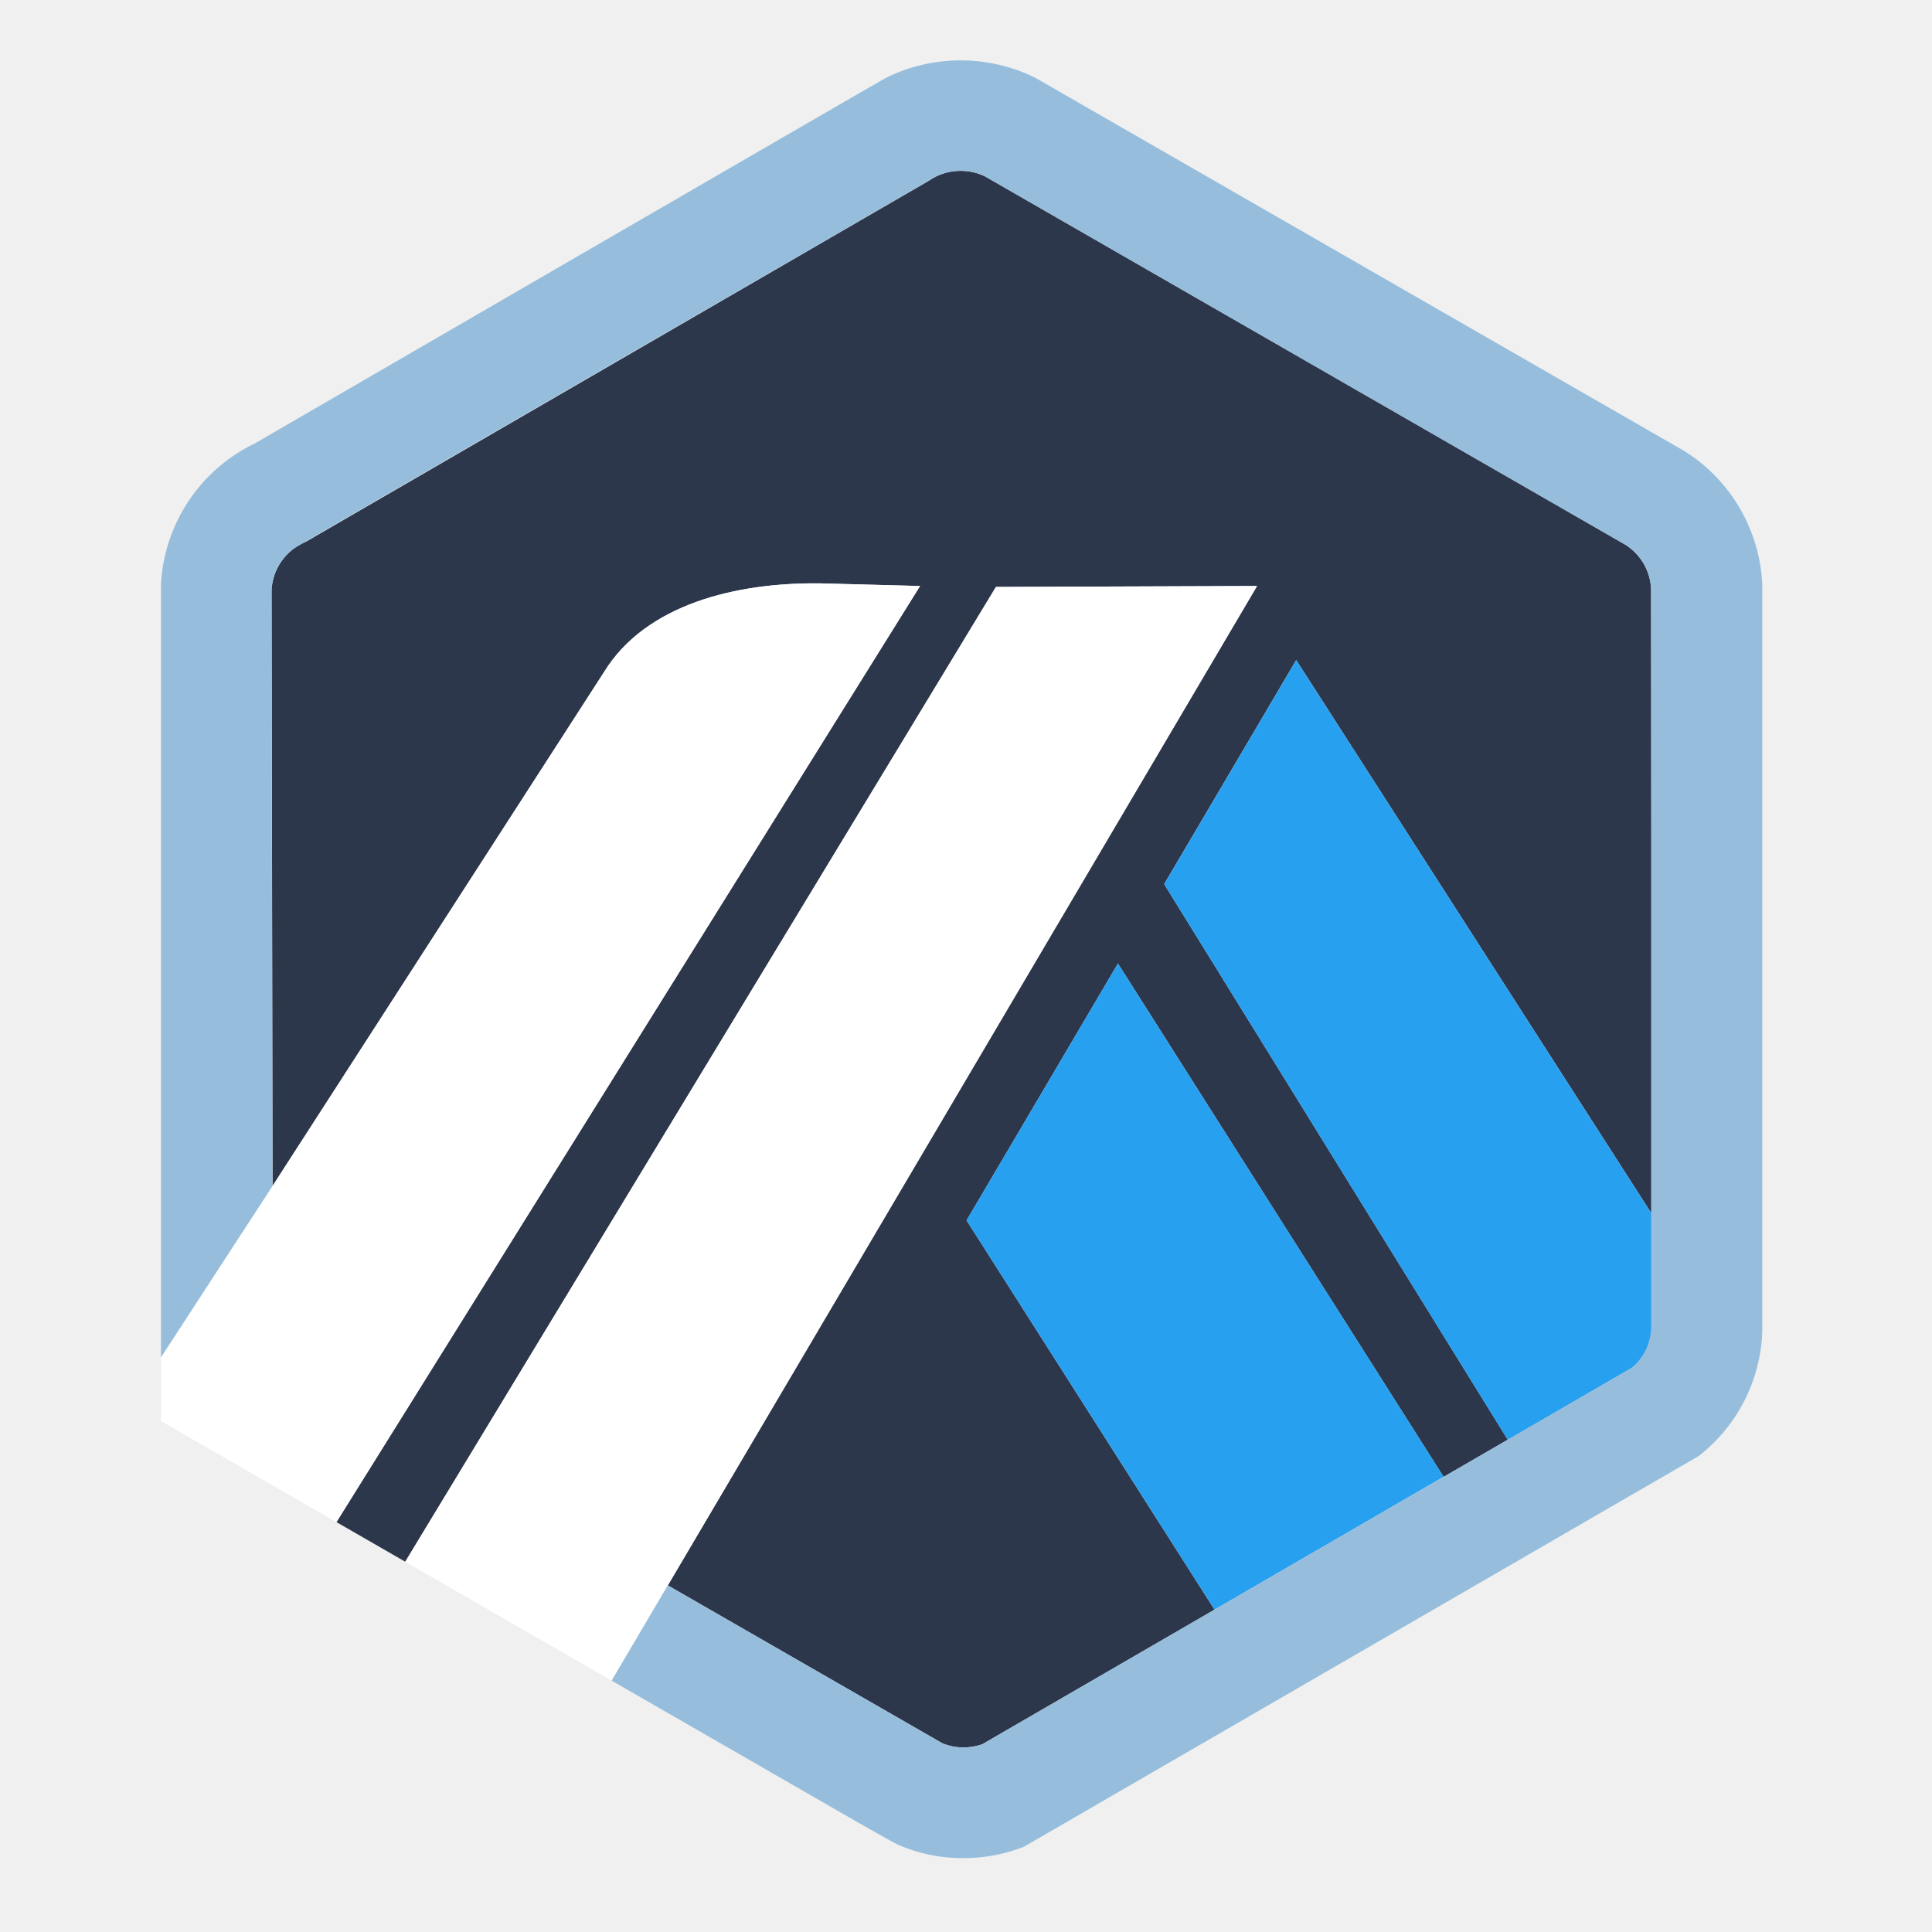
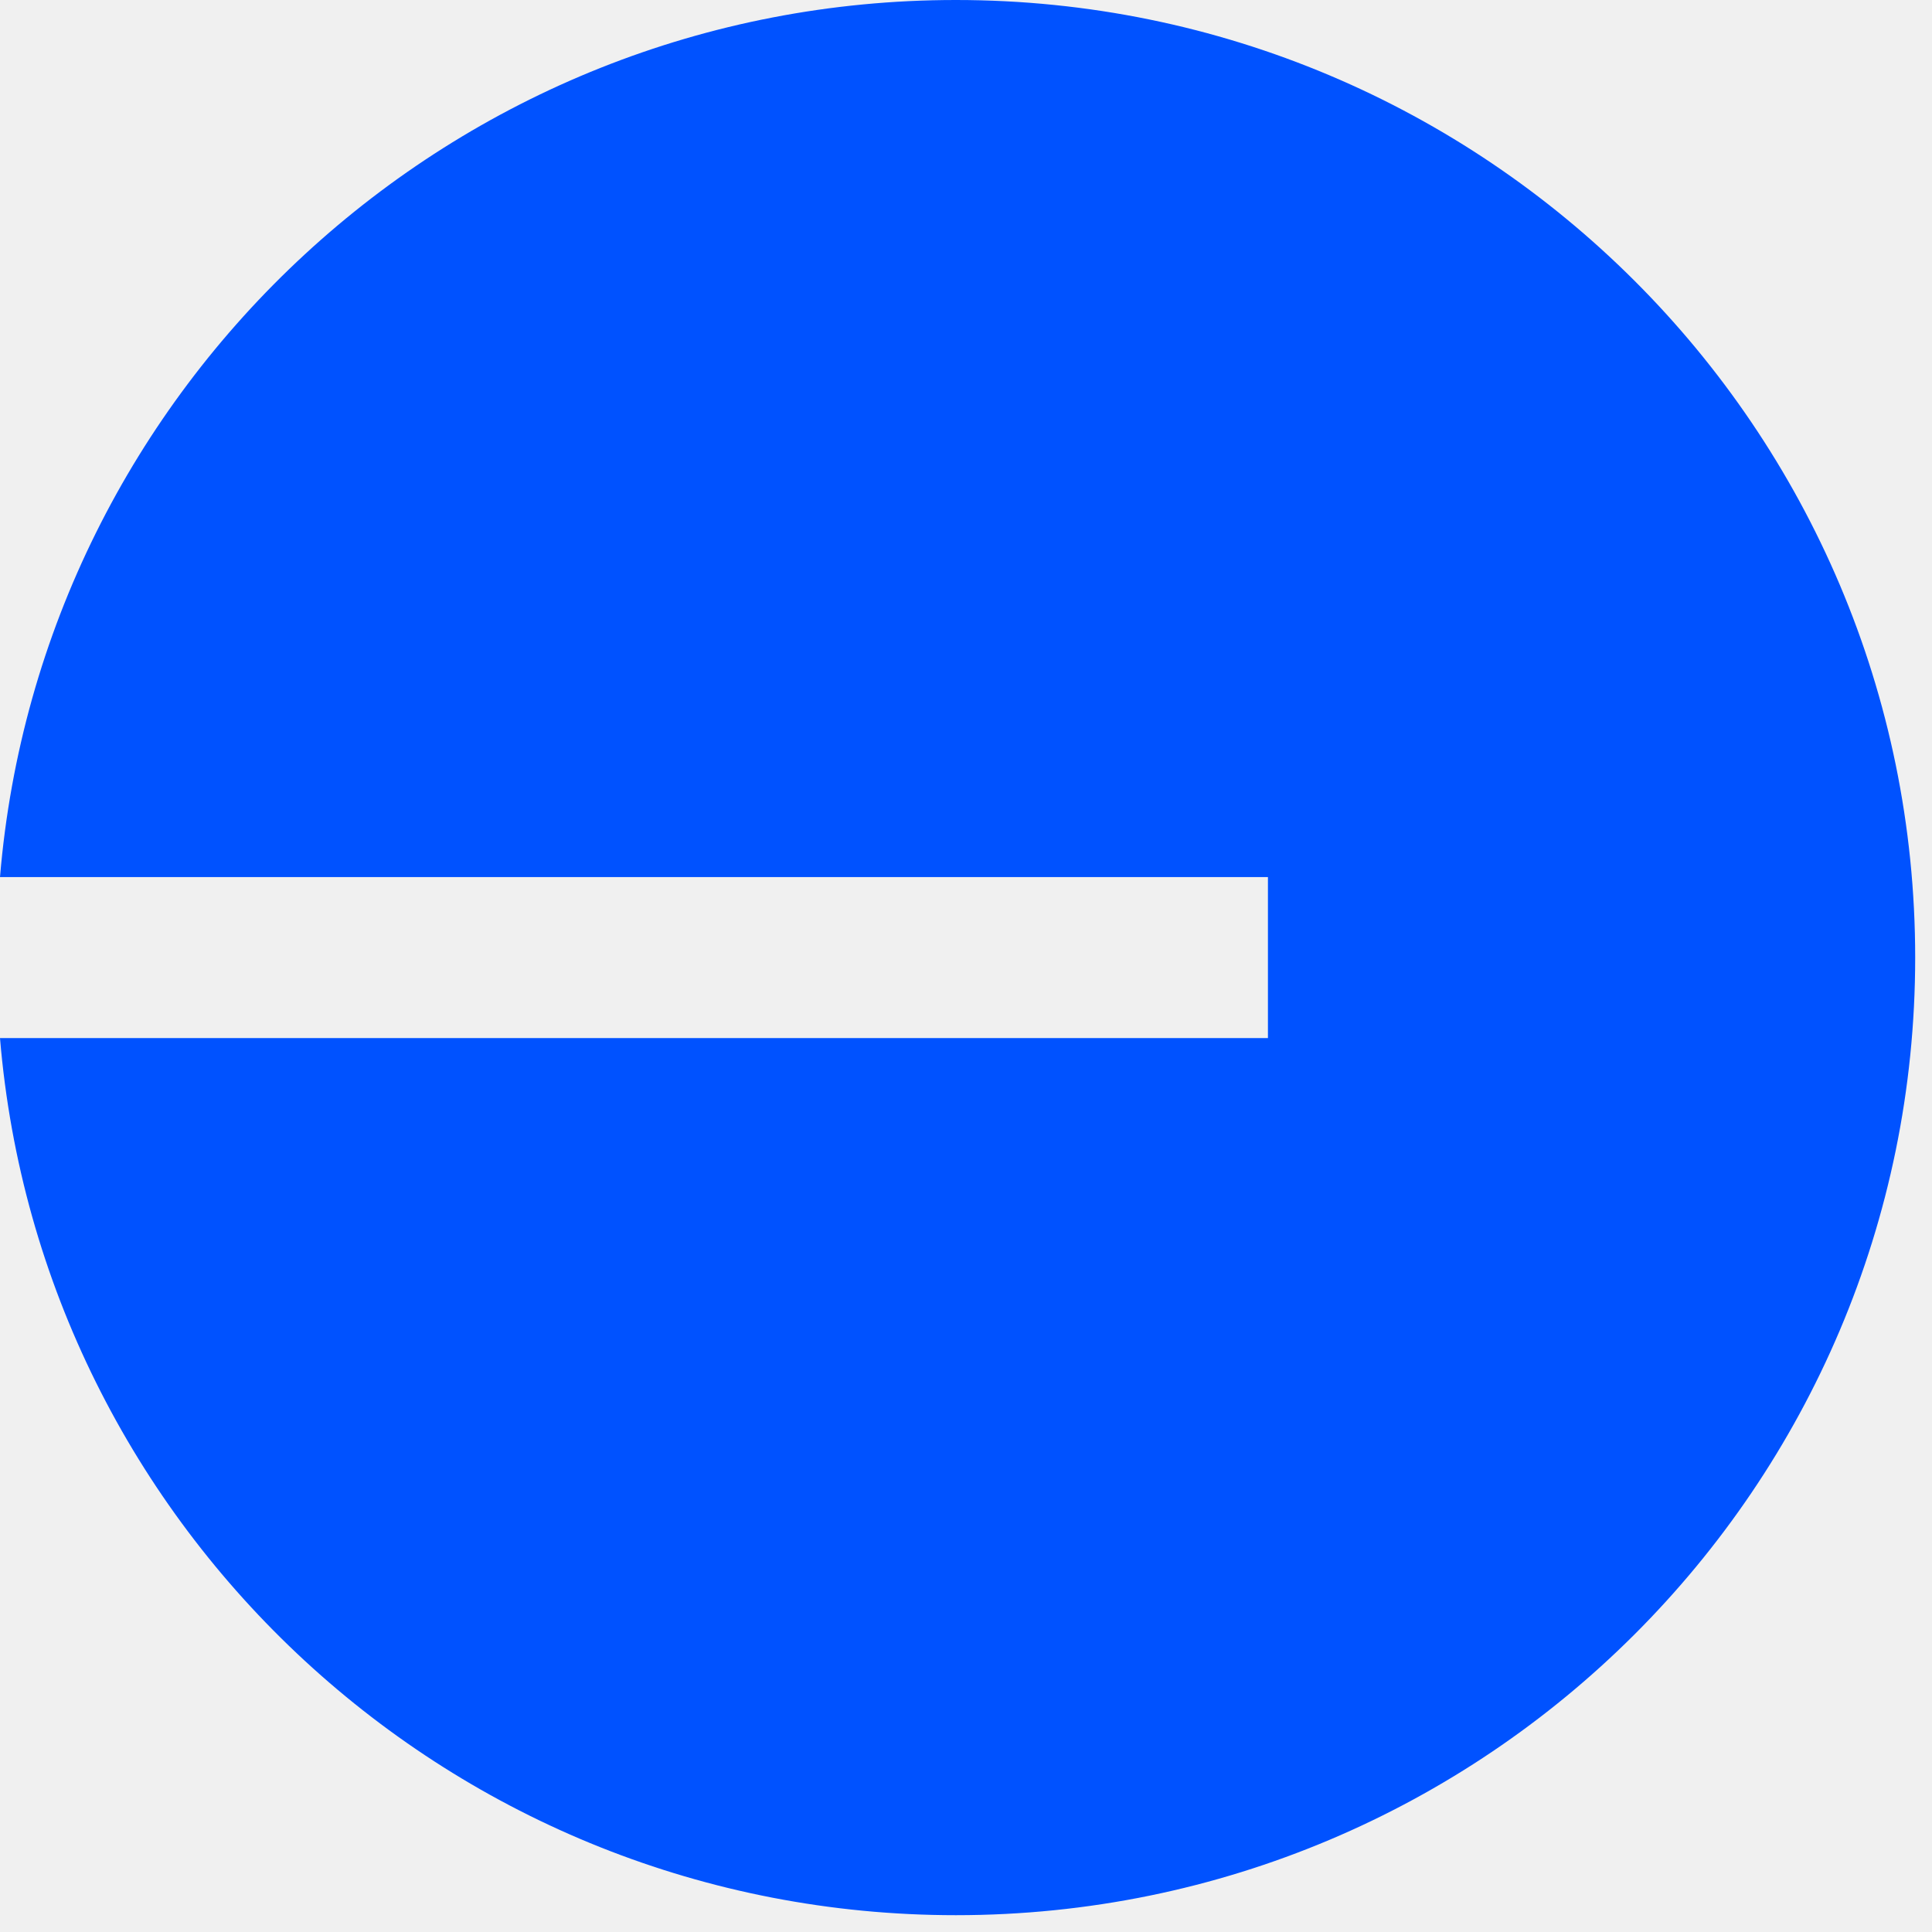
- <svg xmlns="http://www.w3.org/2000/svg" id="ic_arbitrum_96" width="96" height="96" viewBox="0 0 96 96">
-   <rect id="base" width="96" height="96" fill="rgba(255,255,255,0)" />
-   <g id="lg_arbitrum" transform="translate(-12.219 -12.017)">
-     <g id="SYMBOL_VER_1-1_1_" transform="translate(20.218 15.017)">
-       <g id="Symbol_-_Original_14_" transform="translate(0 0)">
-         <path id="Path_348" data-name="Path 348" d="M94.427,80.29l6.56-11.132L118.67,96.7l.008,5.286-.058-36.372a2.74,2.74,0,0,0-1.267-2.182L85.518,45.119a2.805,2.805,0,0,0-2.432.012,2.618,2.618,0,0,0-.285.165l-.111.07-30.9,17.907-.12.054a2.794,2.794,0,0,0-.456.266,2.748,2.748,0,0,0-1.14,2.06l.049,29.639L66.59,69.763c2.074-3.385,6.592-4.475,10.786-4.416l4.923.13-29,46.516,3.419,1.968L86.065,65.524l12.974-.047L69.763,115.136l12.2,7.017,1.458.838a2.8,2.8,0,0,0,1.965.039l32.283-18.709L111.5,107.9Zm2.5,36.05L84.607,97l7.522-12.764,16.183,25.508Z" transform="translate(-44.578 -39.359)" fill="#2d374b" />
-         <path id="Path_349" data-name="Path 349" d="M237.768,271.679l12.322,19.34,11.383-6.6L245.29,258.915Z" transform="translate(-197.739 -214.038)" fill="#28a0f0" />
-         <path id="Path_350" data-name="Path 350" d="M315.386,209.8l-.008-5.286-17.683-27.542-6.56,11.132,17.07,27.608,6.172-3.577a2.736,2.736,0,0,0,1.01-1.992Z" transform="translate(-241.285 -147.169)" fill="#28a0f0" />
-         <path id="Path_351" data-name="Path 351" d="M20.219,197.871l8.716,5.022,29-46.515-4.923-.13c-4.194-.059-8.712,1.031-10.786,4.416L25.76,186.193l-5.541,8.514Z" transform="translate(-20.219 -130.26)" fill="#fff" />
-         <path id="Path_352" data-name="Path 352" d="M128.5,156.964l-12.974.047L86.17,205.448l10.259,5.907,2.79-4.732Z" transform="translate(-74.035 -130.846)" fill="#fff" />
-         <path id="Path_353" data-name="Path 353" d="M99.786,41.068a8.264,8.264,0,0,0-3.879-6.643L63.653,15.877a8.391,8.391,0,0,0-7.4,0c-.27.136-31.366,18.17-31.366,18.17a8.255,8.255,0,0,0-4.67,7V79.464l5.541-8.514-.048-29.639a2.64,2.64,0,0,1,.039-.32,2.729,2.729,0,0,1,1.1-1.74c.146-.1,31.774-18.412,31.874-18.462a2.806,2.806,0,0,1,2.432-.012L92.994,39.09a2.74,2.74,0,0,1,1.267,2.182V77.987a2.677,2.677,0,0,1-.952,1.992l-6.172,3.577L83.952,85.4,72.569,92l-11.544,6.69a2.8,2.8,0,0,1-1.965-.039L45.4,90.794l-2.79,4.732,12.274,7.067c.406.231.767.436,1.064.6.459.258.773.43.883.484a7.974,7.974,0,0,0,3.259.67,8.206,8.206,0,0,0,3.005-.565L96.627,84.366a8.2,8.2,0,0,0,3.159-6.176Z" transform="translate(-20.218 -15.017)" fill="#96bedc" />
-       </g>
-     </g>
-   </g>
+ <svg xmlns="http://www.w3.org/2000/svg" width="111" height="111" viewBox="0 0 111 111" fill="none">
+   <path d="M54.921 110.034C85.359 110.034 110.034 85.402 110.034 55.017C110.034 24.632 85.359 0 54.921 0C26.043 0 2.353 22.171 0 50.392H72.847V59.642H3.9565e-07C2.353 87.862 26.043 110.034 54.921 110.034Z" fill="#0052FF" />
</svg>
